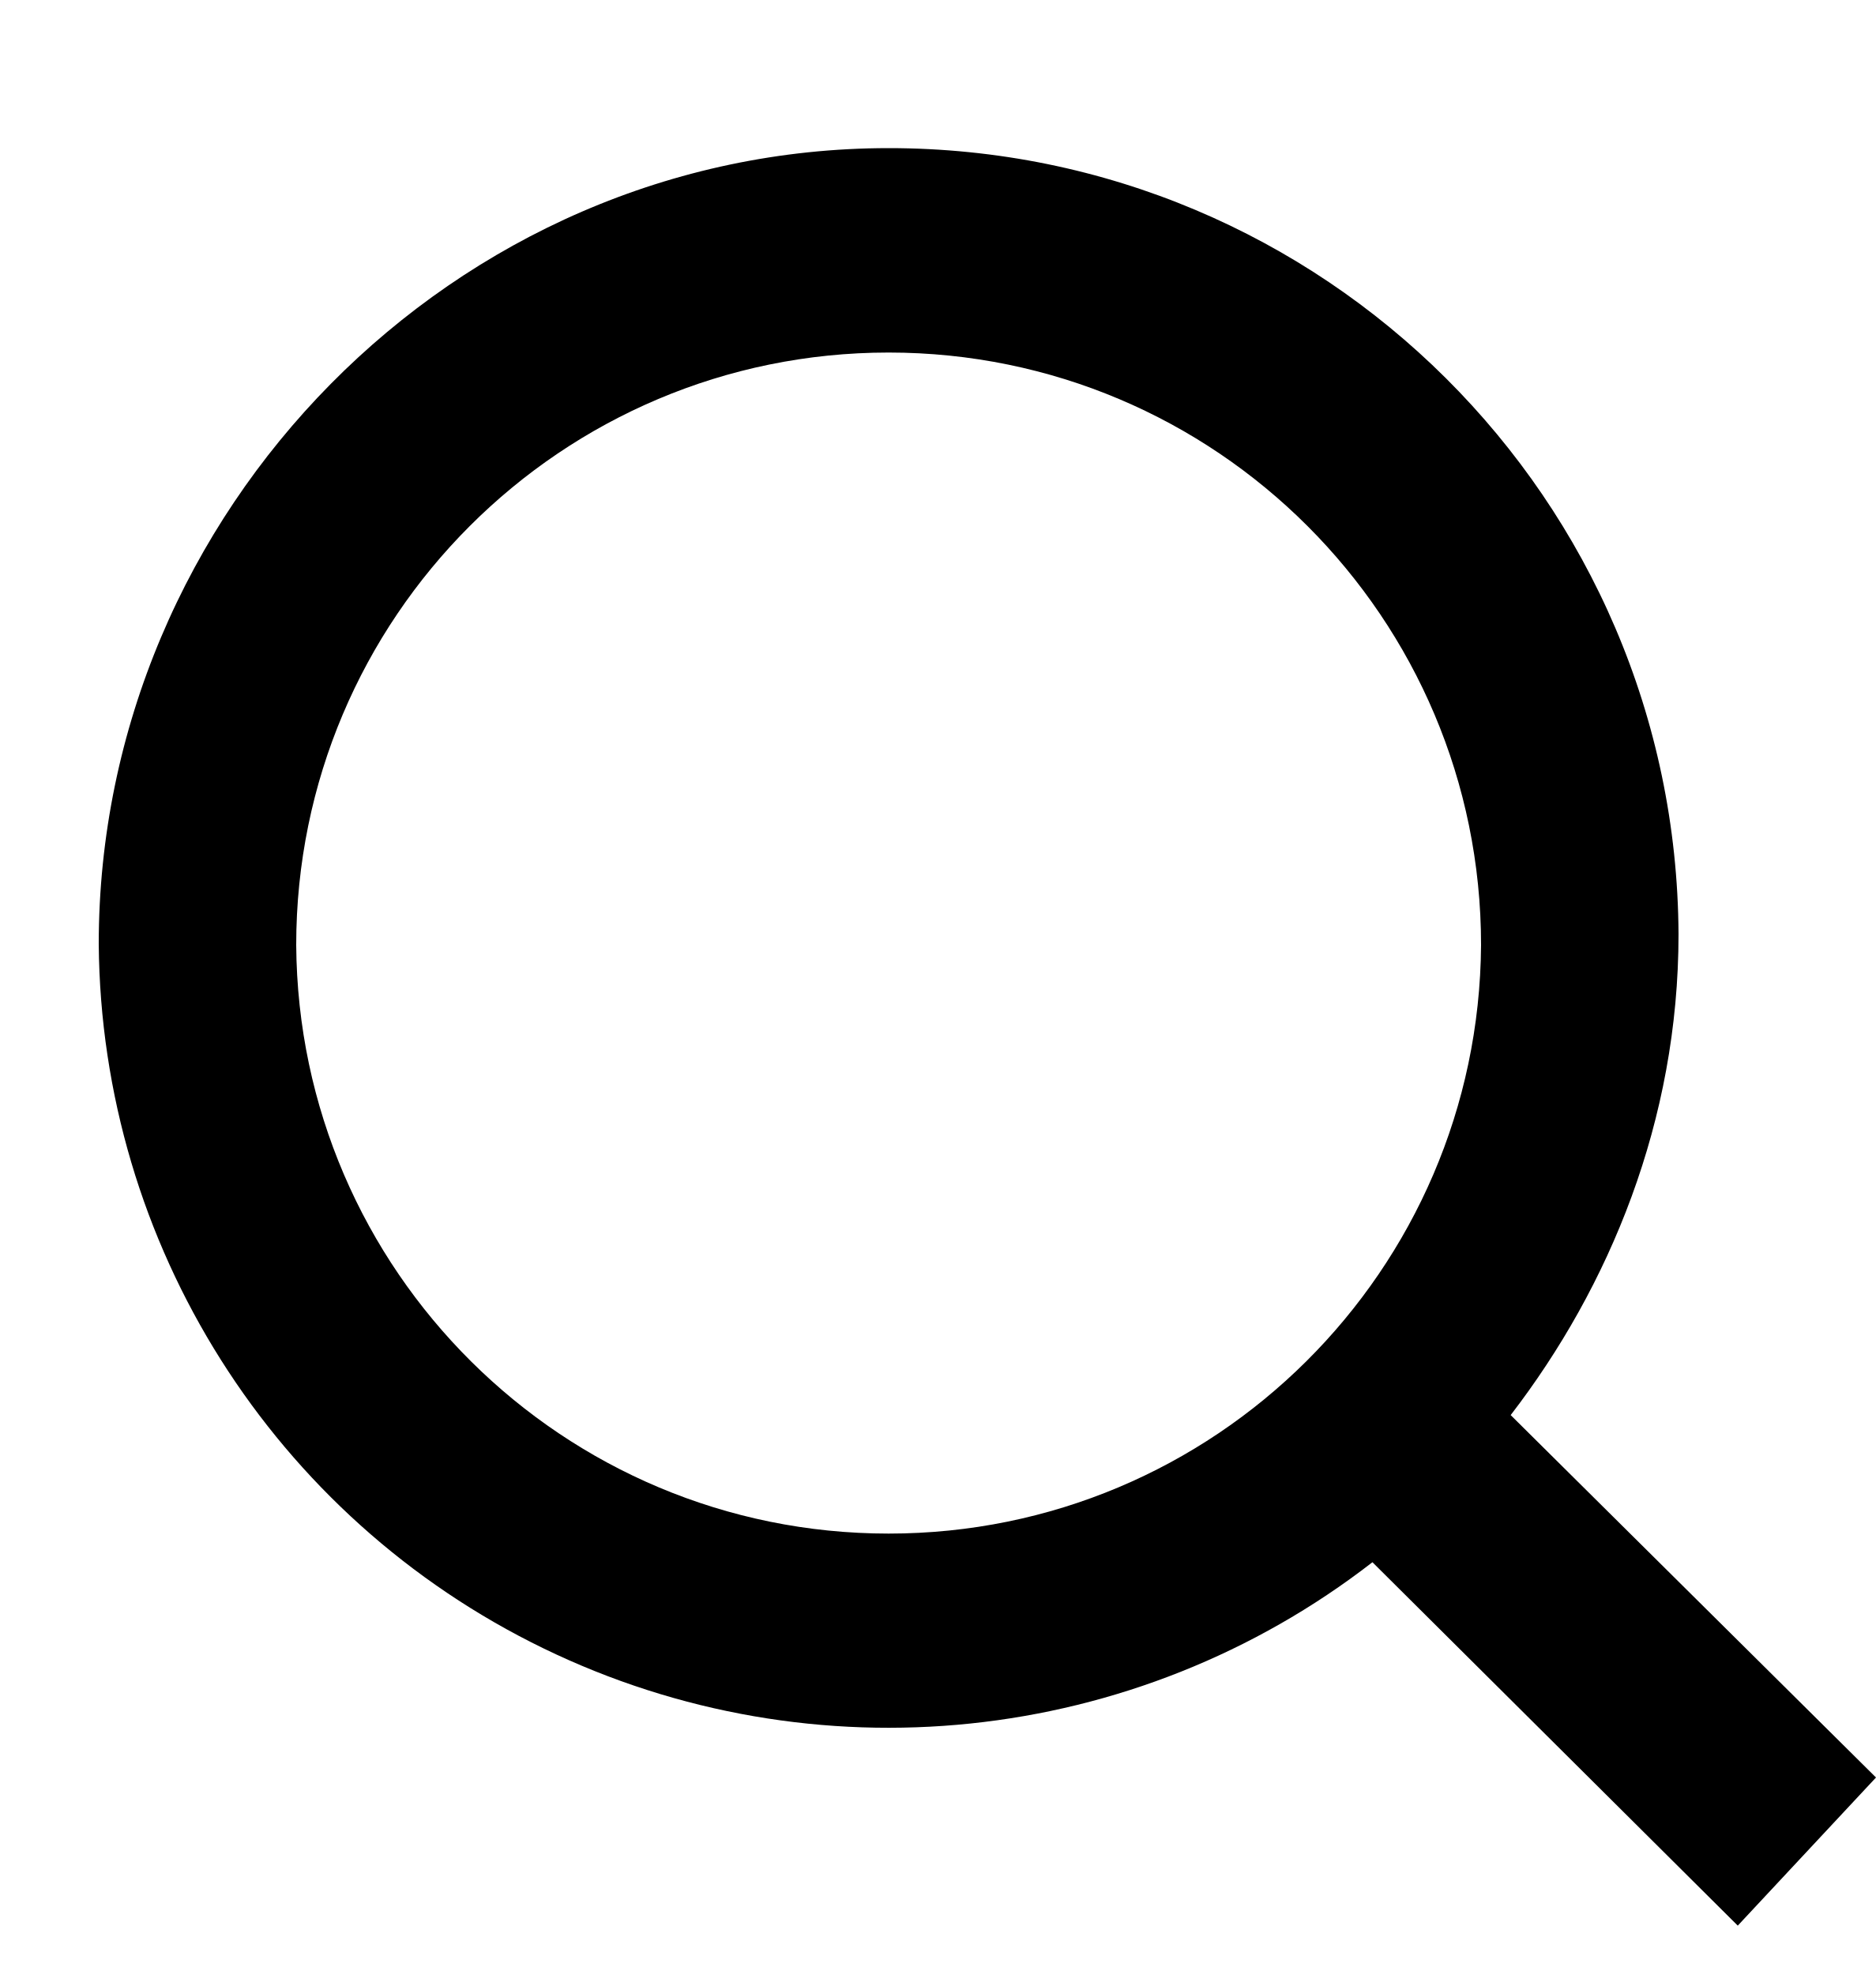
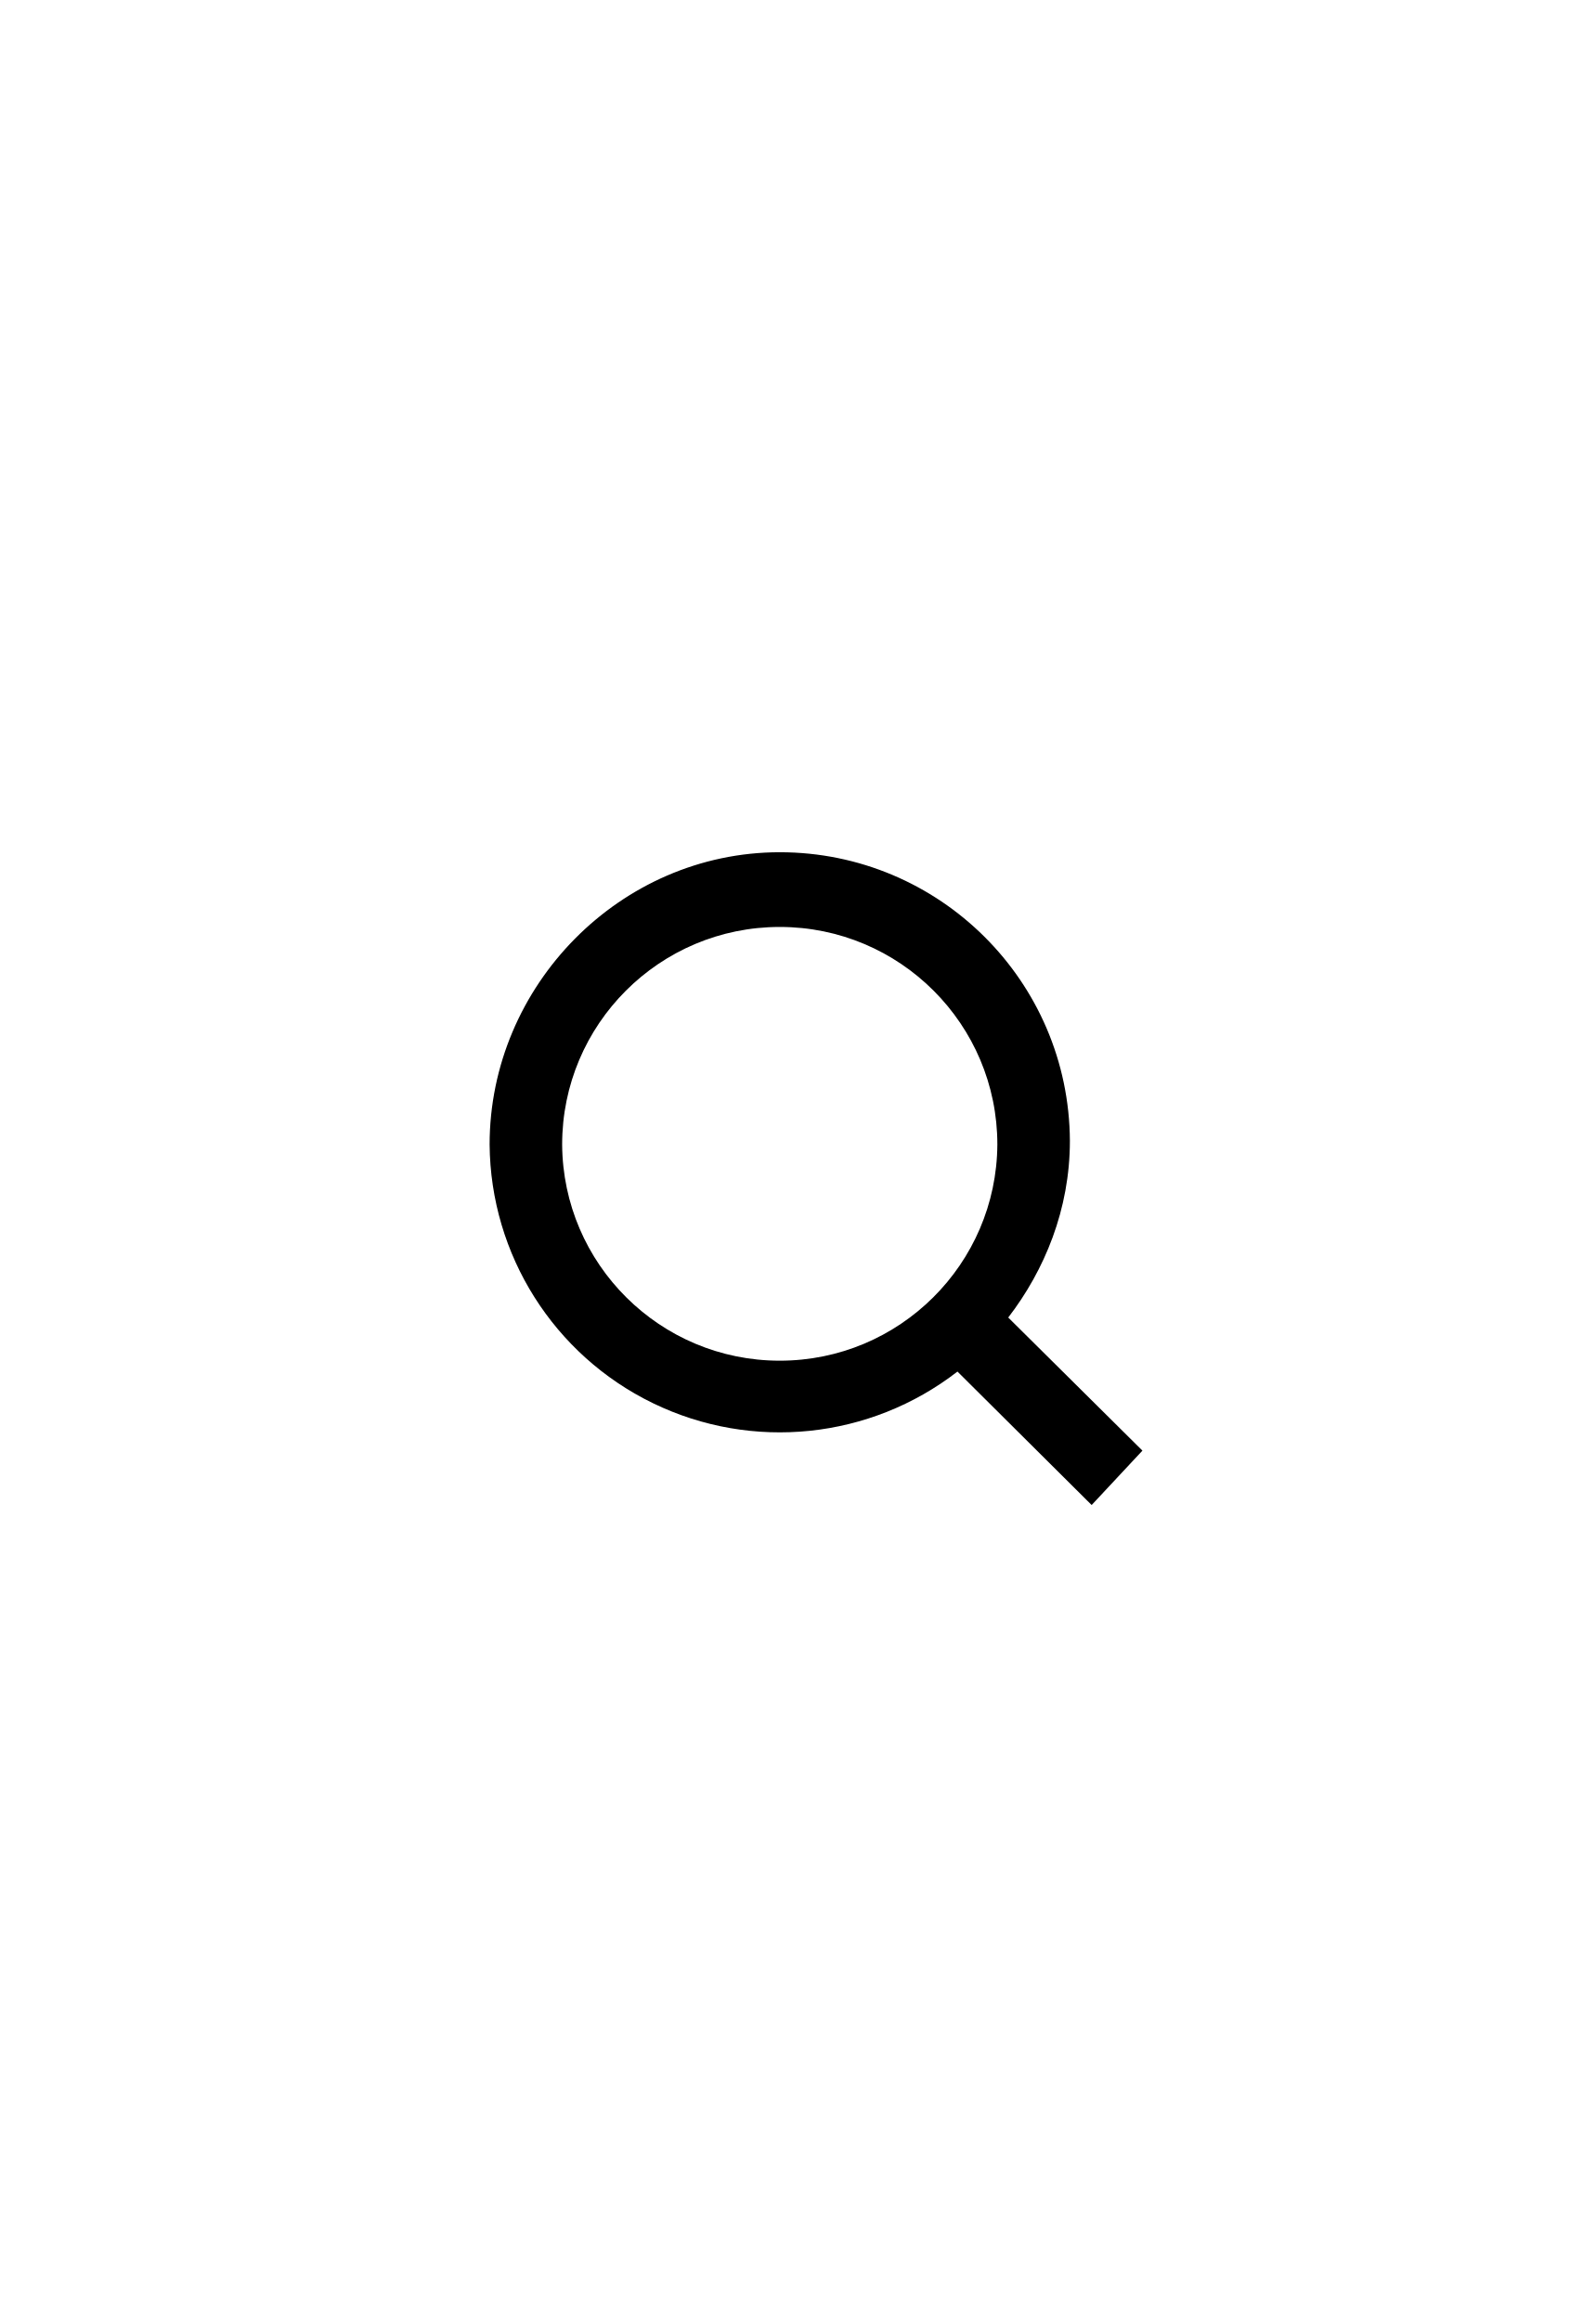
- <svg xmlns="http://www.w3.org/2000/svg" width="19" height="20" fill="none">
-   <path fill="#000" d="m19 18-3.7-3.67c1-1.3 1.7-2.98 1.7-4.87A8 8 0 0 0 9 1.5c-4.4 0-8 3.68-8 8.06a8 8 0 0 0 12.9 6.26l3.7 3.68L19 18ZM9 15.53a6 6 0 0 1-6-5.96 6 6 0 0 1 12 0 6 6 0 0 1-6 5.96Z" />
+ <svg xmlns="http://www.w3.org/2000/svg" width="44" height="64" fill="none" viewBox="0 0 44 64">
+   <path fill="#000" d="m31.5 40-3.7-3.67c1-1.3 1.7-2.98 1.7-4.87a8 8 0 0 0-8-7.96c-4.4 0-8 3.68-8 8.06a8 8 0 0 0 12.9 6.26l3.7 3.68 1.4-1.5Zm-10-2.48a6 6 0 0 1-6-5.96 6 6 0 0 1 12 0 6 6 0 0 1-6 5.96Z" />
</svg>
